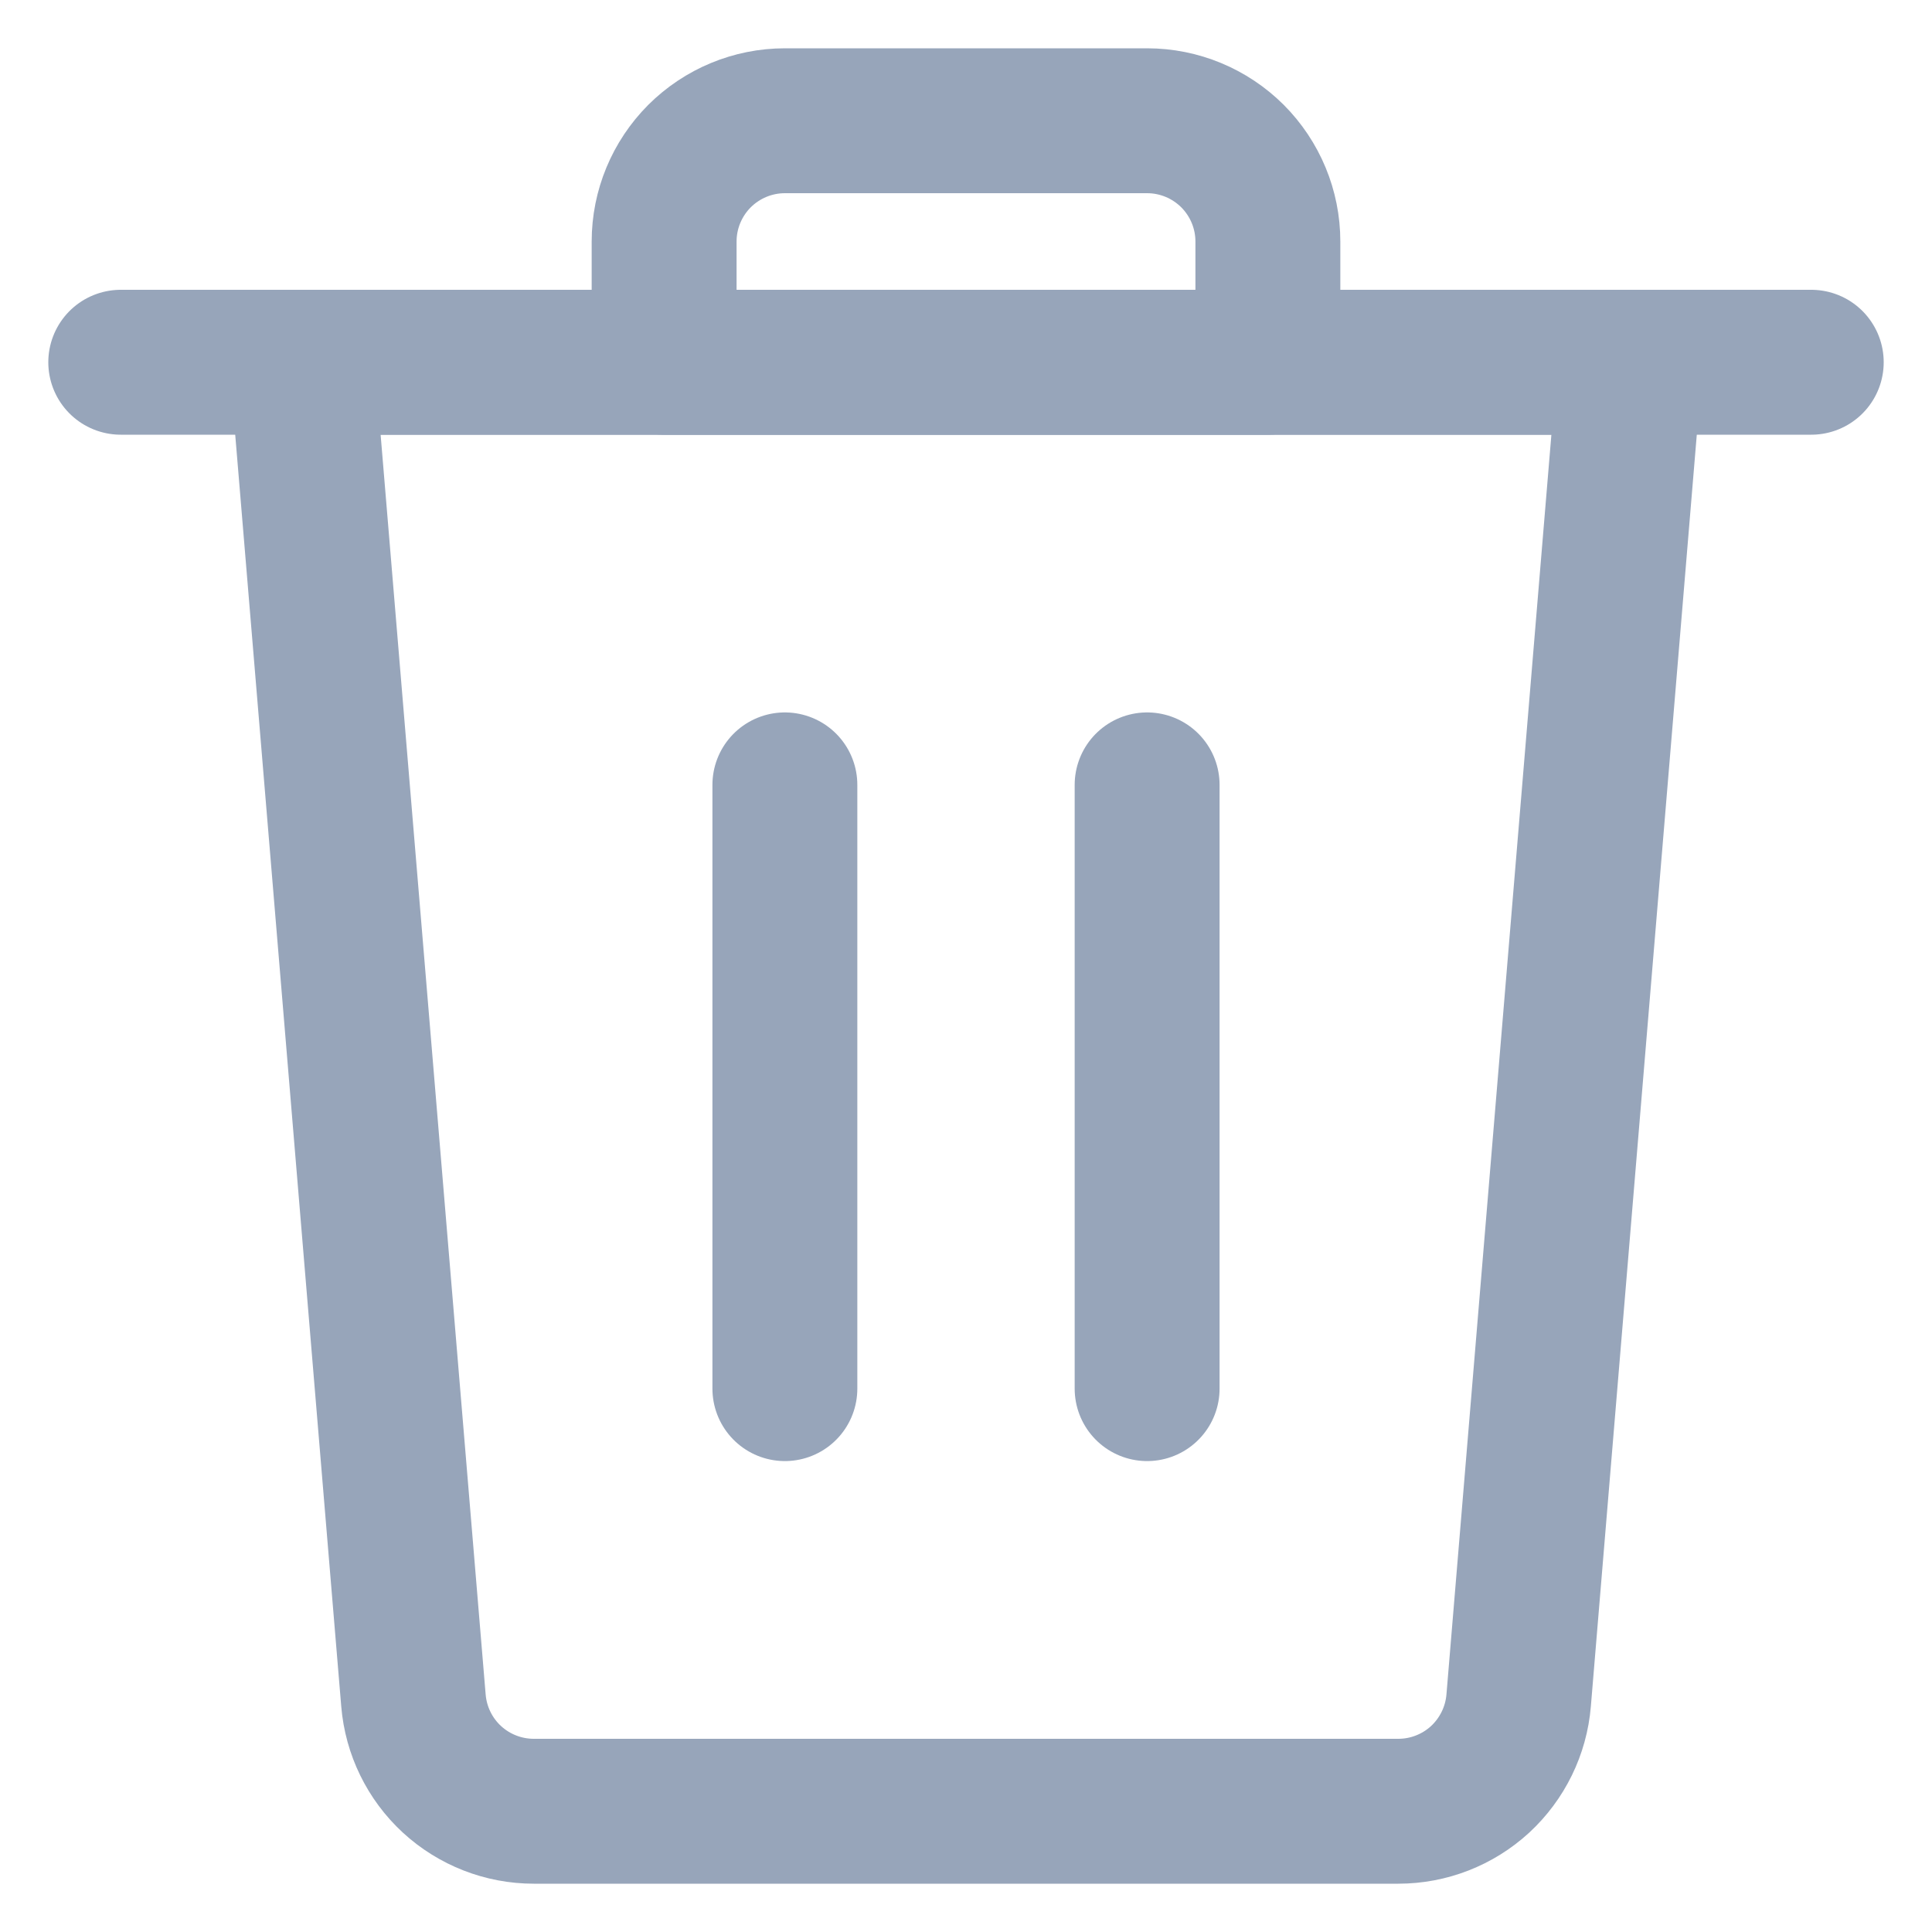
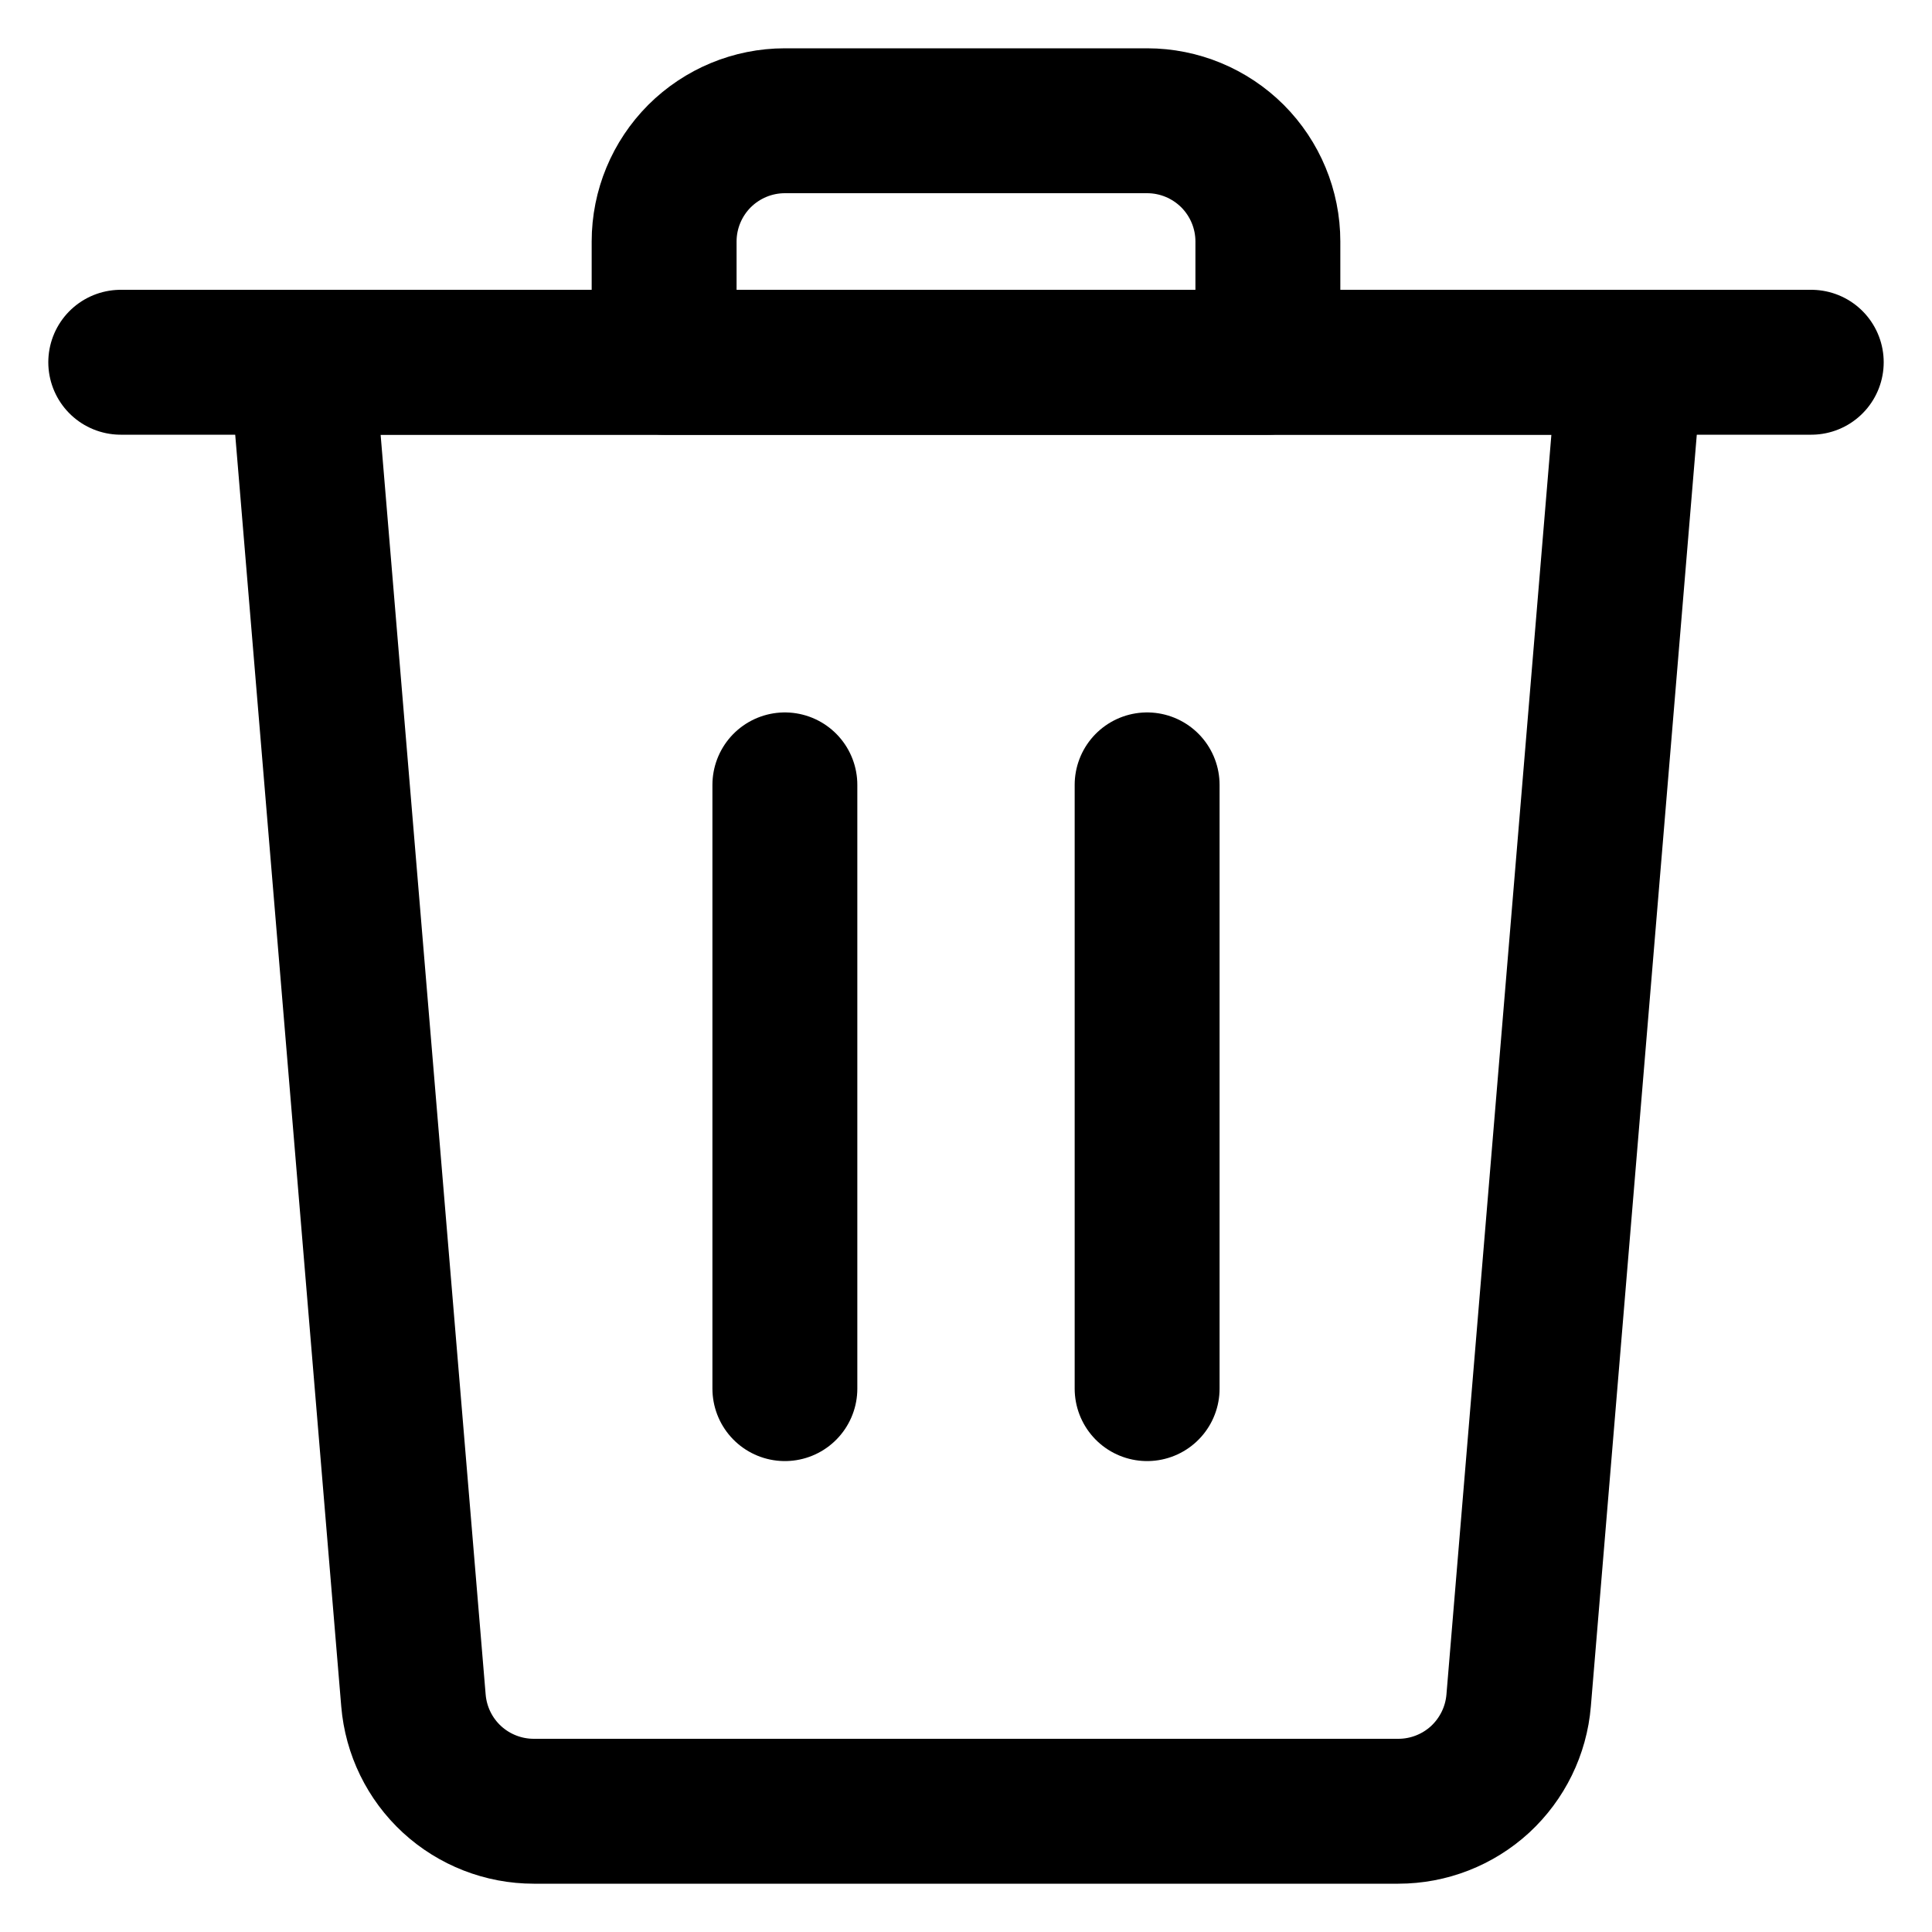
<svg xmlns="http://www.w3.org/2000/svg" width="20" height="20" viewBox="0 0 20 20" fill="none">
-   <path d="M1.25 3.75H18.75" stroke="#97A5BA" stroke-width="1.5" stroke-linecap="round" stroke-linejoin="round" />
-   <path d="M11.875 1.25H8.125C7.793 1.25 7.476 1.382 7.241 1.616C7.007 1.851 6.875 2.168 6.875 2.5V3.75H13.125V2.5C13.125 2.168 12.993 1.851 12.759 1.616C12.524 1.382 12.207 1.25 11.875 1.25Z" stroke="#97A5BA" stroke-width="1.5" stroke-linecap="round" stroke-linejoin="round" />
-   <path d="M8.125 14.375V8.125" stroke="#97A5BA" stroke-width="1.5" stroke-linecap="round" stroke-linejoin="round" />
-   <path d="M11.875 14.375V8.125" stroke="#97A5BA" stroke-width="1.5" stroke-linecap="round" stroke-linejoin="round" />
-   <path d="M15.721 17.603C15.695 17.916 15.552 18.207 15.322 18.42C15.091 18.632 14.789 18.75 14.475 18.75H5.526C5.212 18.75 4.91 18.632 4.679 18.42C4.448 18.207 4.306 17.916 4.28 17.603L3.125 3.75H16.875L15.721 17.603Z" stroke="#97A5BA" stroke-width="1.5" stroke-linecap="round" stroke-linejoin="round" />
+   <path stroke="black" stroke-width="1.5" stroke-linecap="round" stroke-linejoin="round" d="M1.25 3.75H18.75" />
+   <path stroke="black" stroke-width="1.5" stroke-linecap="round" stroke-linejoin="round" d="M11.875 1.25H8.125C7.793 1.25 7.476 1.382 7.241 1.616C7.007 1.851 6.875 2.168 6.875 2.5V3.75H13.125V2.5C13.125 2.168 12.993 1.851 12.759 1.616C12.524 1.382 12.207 1.25 11.875 1.25Z" />
+   <path stroke="black" stroke-width="1.5" stroke-linecap="round" stroke-linejoin="round" d="M8.125 14.375V8.125" />
+   <path stroke="black" stroke-width="1.5" stroke-linecap="round" stroke-linejoin="round" d="M11.875 14.375V8.125" />
+   <path stroke="black" stroke-width="1.5" stroke-linecap="round" stroke-linejoin="round" d="M15.721 17.603C15.695 17.916 15.552 18.207 15.322 18.42C15.091 18.632 14.789 18.75 14.475 18.75H5.526C5.212 18.75 4.91 18.632 4.679 18.42C4.448 18.207 4.306 17.916 4.28 17.603L3.125 3.75H16.875L15.721 17.603Z" />
</svg>
